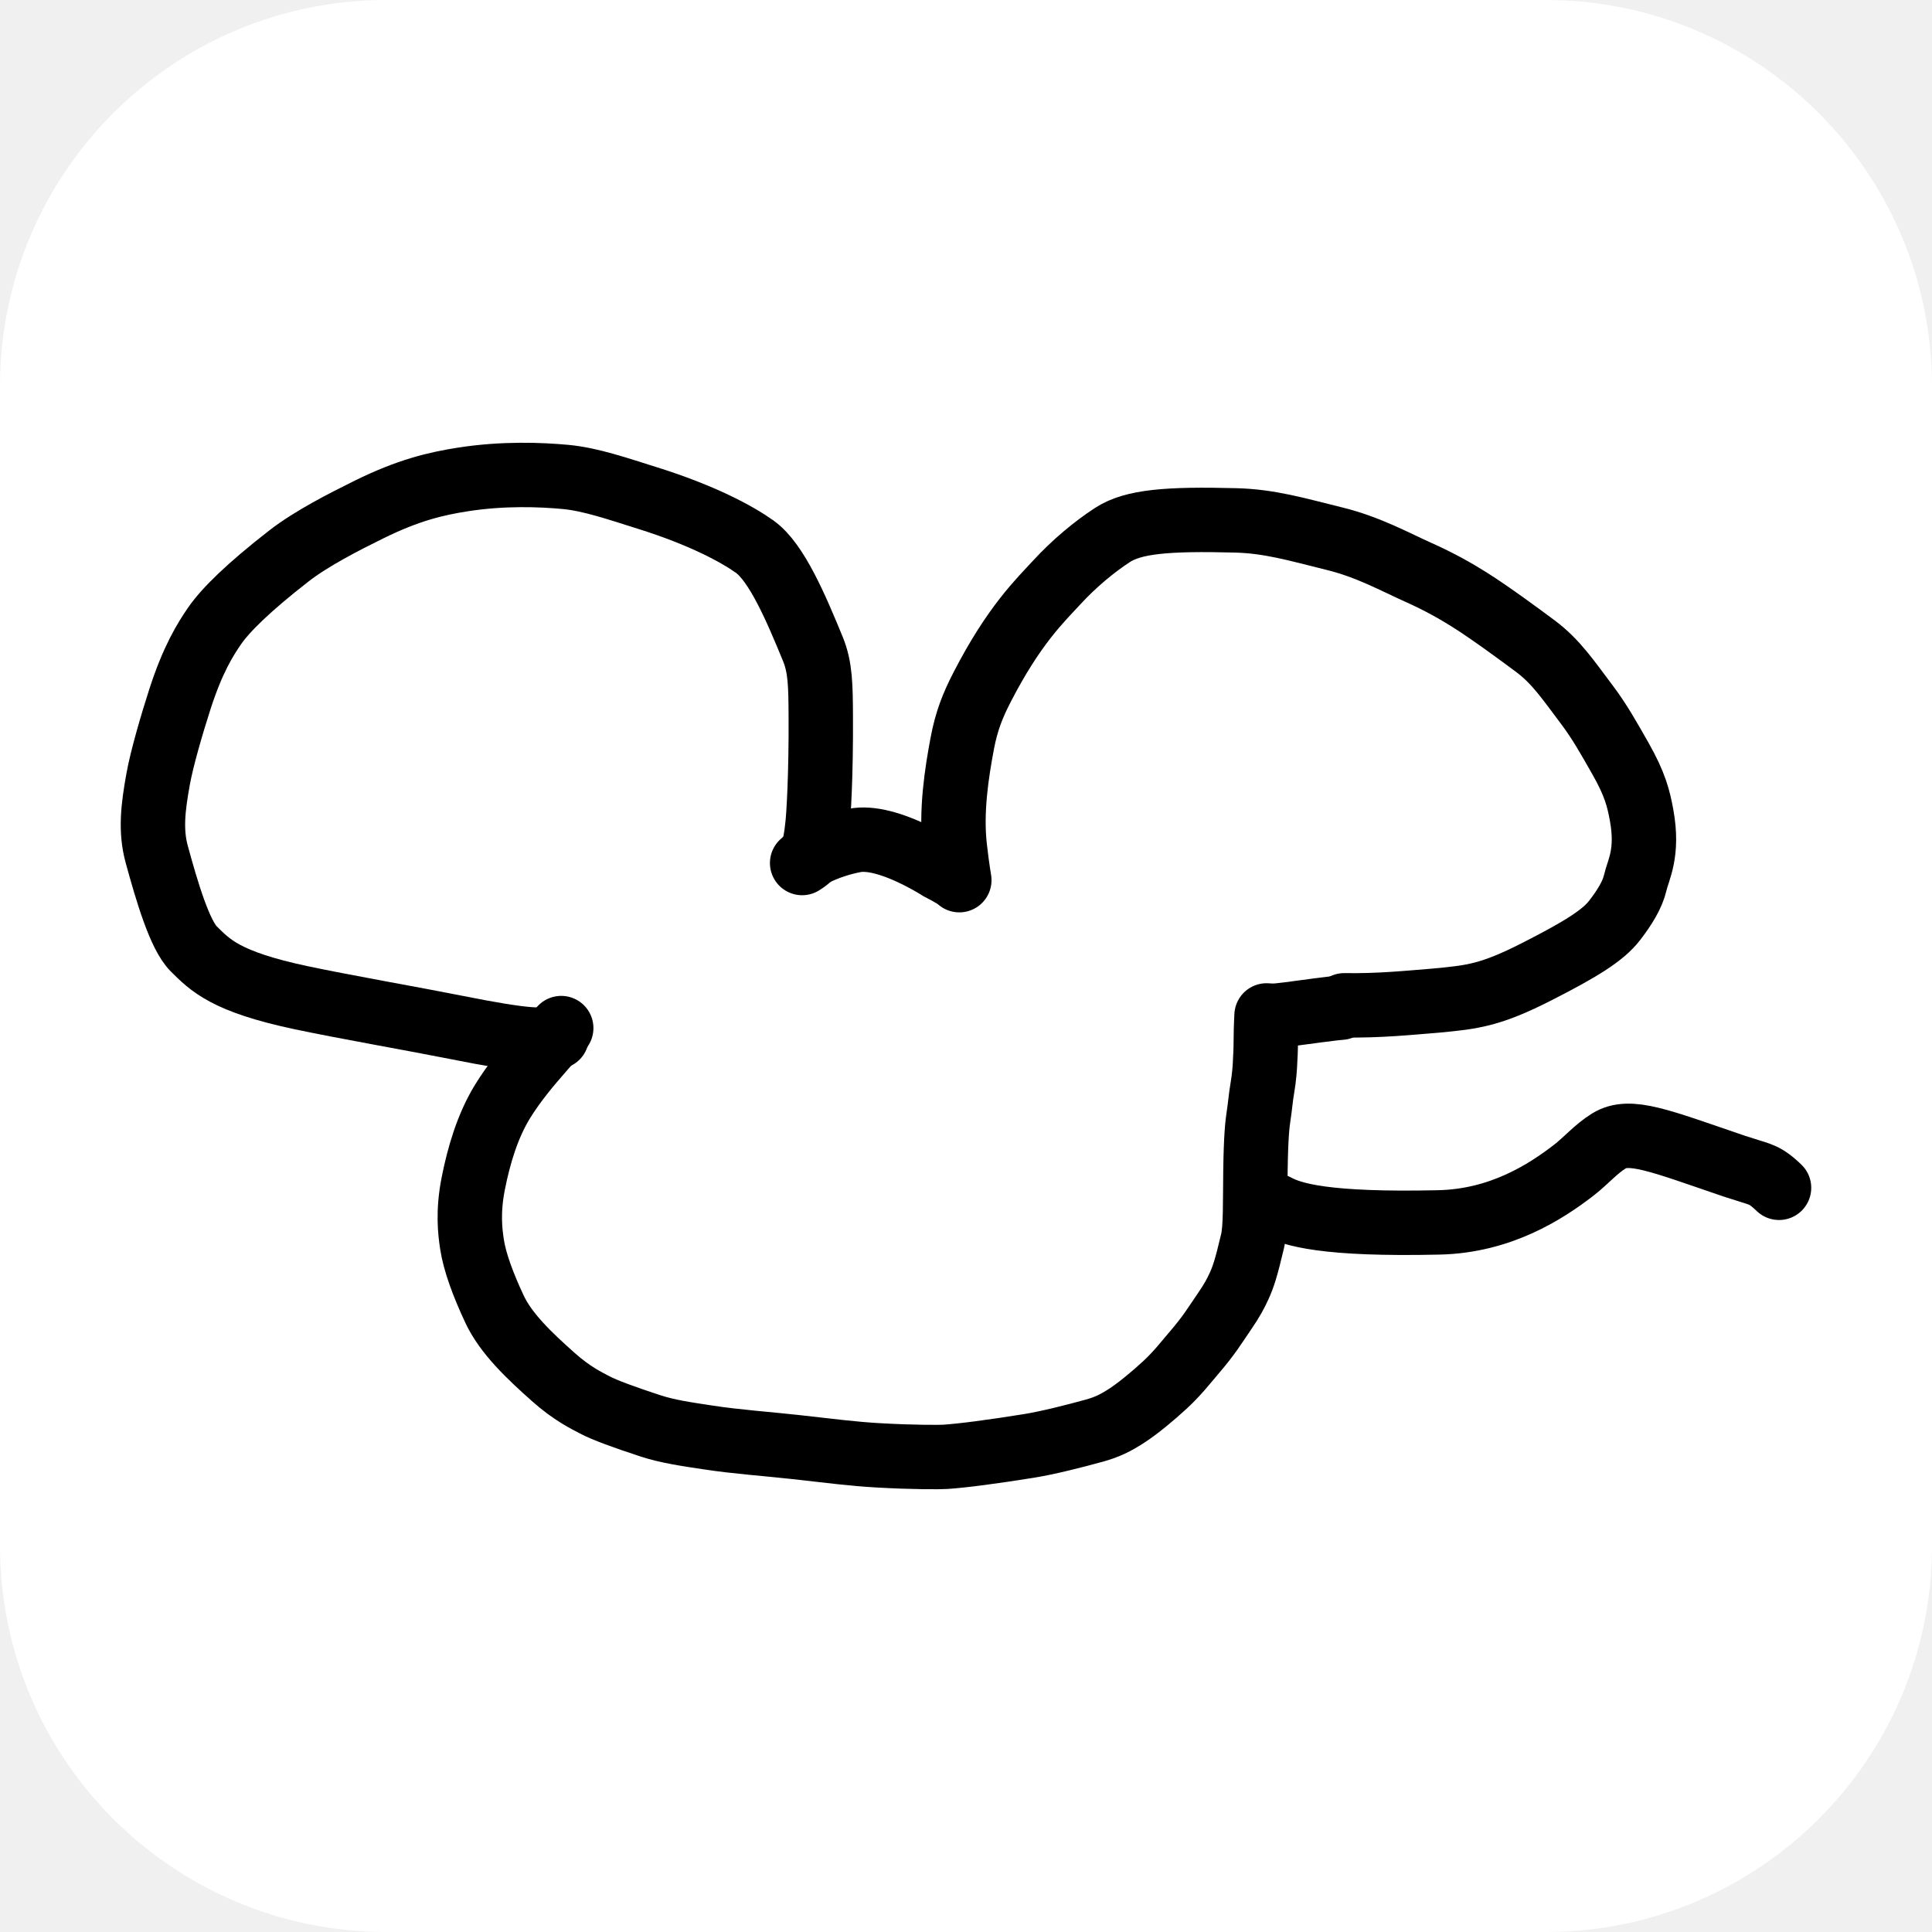
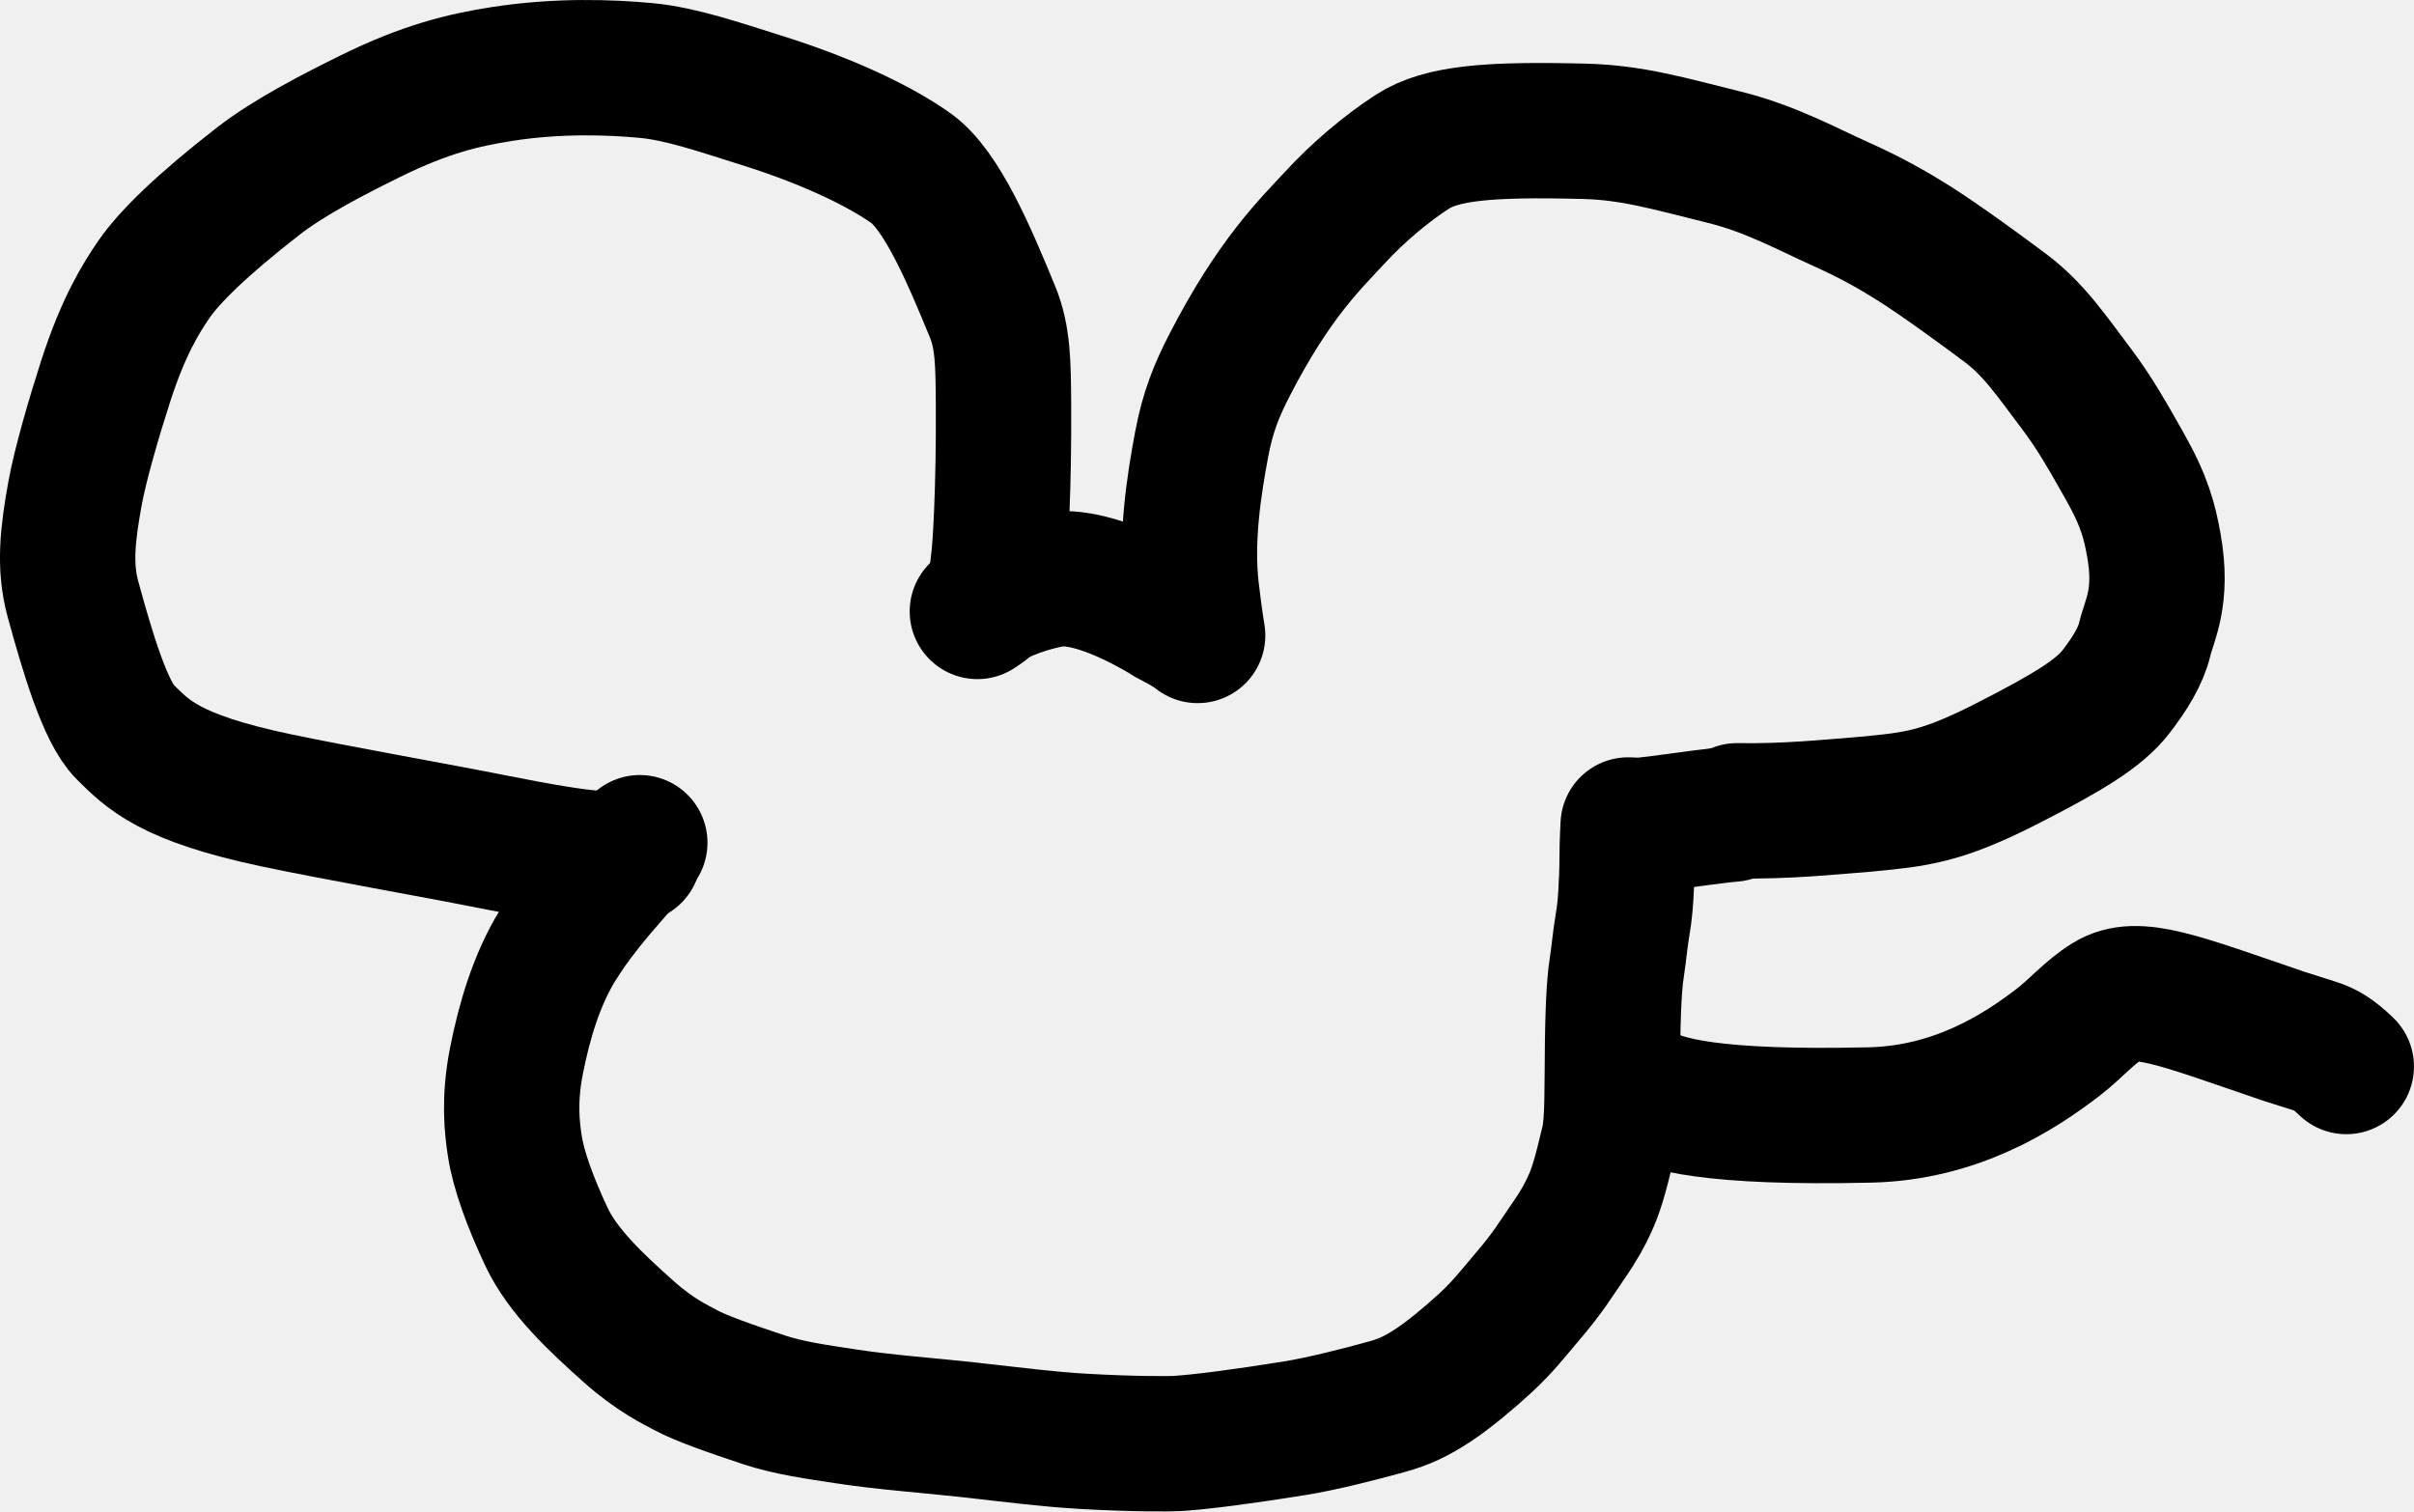
- <svg xmlns="http://www.w3.org/2000/svg" viewBox="0 0 120 120" fill="none">
-   <rect width="120" height="120" rx="24" fill="white" />
-   <g transform="translate(6.5, 26.5)">
-     <path d="M28.083 37.9C27.38 38.193 26.24 38.194 21.867 37.32C19.296 36.807 14.883 36.037 12.205 35.47C7.498 34.473 6.556 33.443 5.54 32.442C4.666 31.58 3.871 28.889 3.235 26.563C2.833 25.09 3.002 23.67 3.319 21.906C3.555 20.589 4.182 18.455 4.679 16.912C5.471 14.456 6.257 13.204 6.831 12.372C7.515 11.38 8.958 9.966 11.435 8.039C12.849 6.939 14.873 5.913 16.389 5.163C18.864 3.938 20.583 3.541 22.237 3.282C24.755 2.887 27.083 2.98 28.631 3.124C30.196 3.271 31.895 3.865 33.72 4.436C37.142 5.509 39.281 6.675 40.372 7.451C41.744 8.425 42.962 11.31 43.99 13.812C44.459 14.953 44.469 16.102 44.48 17.981C44.501 21.678 44.337 24.318 44.26 24.866C44.204 25.413 44.116 25.946 43.984 26.406C43.918 26.613 43.853 26.769 43.322 27.104" stroke="black" stroke-width="4" stroke-linecap="round" />
-     <path d="M43.668 26.771C43.966 26.59 44.964 26.02 46.575 25.703C47.555 25.51 48.924 25.89 50.449 26.645C51.029 26.937 51.493 27.2 51.872 27.441C52.054 27.543 52.212 27.603 52.615 27.846" stroke="black" stroke-width="4" stroke-linecap="round" />
-     <path d="M53.085 28.169C53.085 28.131 52.975 27.595 52.808 26.145C52.549 23.89 52.924 21.5 53.266 19.683C53.532 18.271 53.917 17.312 54.507 16.168C56.484 12.329 58.107 10.796 59.152 9.661C60.206 8.515 61.465 7.462 62.609 6.722C63.891 5.894 65.987 5.712 70.23 5.821C72.347 5.875 73.951 6.356 76.431 6.97C78.492 7.48 80.165 8.409 81.585 9.044C82.916 9.639 83.924 10.214 84.781 10.753C86.05 11.55 87.963 12.96 88.887 13.651C90.137 14.588 90.885 15.704 92.069 17.277C92.851 18.315 93.431 19.351 94.146 20.609C95.069 22.233 95.278 23.117 95.466 24.151C95.889 26.487 95.255 27.512 95.067 28.33C94.896 29.07 94.414 29.855 93.792 30.662C93.057 31.617 91.669 32.465 88.991 33.832C86.055 35.331 84.956 35.433 82.697 35.649C81.915 35.711 81.007 35.796 80.031 35.859C79.055 35.922 78.039 35.959 76.993 35.941" stroke="black" stroke-width="4" stroke-linecap="round" />
-     <path d="M72.737 48.395C73.738 48.942 75.805 49.586 82.881 49.425C86.702 49.338 89.5 47.534 91.242 46.19C91.999 45.607 92.614 44.87 93.437 44.362C94.724 43.569 96.581 44.351 101.218 45.932C102.178 46.245 102.455 46.313 102.764 46.427C103.073 46.542 103.405 46.701 103.999 47.277" stroke="black" stroke-width="4" stroke-linecap="round" />
-     <path d="M28.359 37.356C28.272 37.458 27.94 37.843 27.238 38.64C26.304 39.702 25.421 40.765 24.716 41.911C23.787 43.421 23.242 45.251 22.894 47.016C22.544 48.785 22.702 50.021 22.816 50.78C22.982 51.88 23.504 53.296 24.22 54.822C24.93 56.336 26.387 57.712 27.865 59.027C29.047 60.079 29.943 60.494 30.423 60.751C31.043 61.084 32.307 61.538 33.872 62.054C34.988 62.422 36.189 62.586 37.495 62.785C39.258 63.056 41.241 63.192 42.866 63.374C45.183 63.633 46.433 63.799 48.001 63.891C50.262 64.022 51.917 64.007 52.211 63.987C53.307 63.914 55.175 63.668 57.4 63.31C58.583 63.12 60.226 62.704 61.48 62.357C62.233 62.148 62.781 61.894 63.535 61.398C64.19 60.968 65.106 60.213 65.856 59.519C66.628 58.805 67.106 58.176 67.638 57.555C68.648 56.376 68.918 55.877 69.521 55.004C70.04 54.253 70.255 53.828 70.457 53.391C70.716 52.828 70.902 52.275 71.297 50.596C71.496 49.748 71.449 48.199 71.478 46.211C71.508 44.103 71.593 43.323 71.686 42.727C71.764 42.225 71.808 41.651 71.909 41.069C72.02 40.424 72.067 39.823 72.088 39.222C72.11 38.961 72.124 38.299 72.132 37.418C72.139 37.081 72.153 36.964 72.168 36.57" stroke="black" stroke-width="4" stroke-linecap="round" />
-     <path d="M72.602 36.586C72.747 36.586 72.894 36.579 73.488 36.504C74.98 36.303 76.117 36.154 76.361 36.131C76.468 36.121 76.541 36.115 76.791 36.088" stroke="black" stroke-width="4" stroke-linecap="round" />
-   </g>
+ <svg xmlns="http://www.w3.org/2000/svg" width="107" height="67" viewBox="0 0 107 67" fill="none">
+   <path d="M28.083 37.9C27.38 38.193 26.24 38.194 21.867 37.32C19.296 36.807 14.883 36.037 12.205 35.47C7.498 34.473 6.556 33.443 5.54 32.442C4.666 31.58 3.871 28.889 3.235 26.563C2.833 25.09 3.002 23.67 3.319 21.906C3.555 20.589 4.182 18.455 4.679 16.912C5.471 14.456 6.257 13.204 6.831 12.372C7.515 11.38 8.958 9.966 11.435 8.039C12.849 6.939 14.873 5.913 16.389 5.163C18.864 3.938 20.583 3.541 22.237 3.282C24.755 2.887 27.083 2.98 28.631 3.124C30.196 3.271 31.895 3.865 33.72 4.436C37.142 5.509 39.281 6.675 40.372 7.451C41.744 8.425 42.962 11.31 43.99 13.812C44.459 14.953 44.469 16.102 44.48 17.981C44.501 21.678 44.337 24.318 44.26 24.866C44.204 25.413 44.116 25.946 43.984 26.406C43.918 26.613 43.853 26.769 43.322 27.104" stroke="black" stroke-width="6" stroke-linecap="round" />
+   <path d="M43.668 26.771C43.966 26.59 44.964 26.02 46.575 25.703C47.555 25.51 48.924 25.89 50.449 26.645C51.029 26.937 51.493 27.2 51.872 27.441C52.054 27.543 52.212 27.603 52.615 27.846" stroke="black" stroke-width="6" stroke-linecap="round" />
+   <path d="M53.085 28.169C53.085 28.131 52.975 27.595 52.808 26.145C52.549 23.89 52.924 21.5 53.266 19.683C53.532 18.271 53.917 17.312 54.507 16.168C56.484 12.329 58.107 10.796 59.152 9.661C60.206 8.515 61.465 7.462 62.609 6.722C63.891 5.894 65.987 5.712 70.23 5.821C72.347 5.875 73.951 6.356 76.431 6.97C78.492 7.48 80.165 8.409 81.585 9.044C82.916 9.639 83.924 10.214 84.781 10.753C86.05 11.55 87.963 12.96 88.887 13.651C90.137 14.588 90.885 15.704 92.069 17.277C92.851 18.315 93.431 19.351 94.146 20.609C95.069 22.233 95.278 23.117 95.466 24.151C95.889 26.487 95.255 27.512 95.067 28.33C94.896 29.07 94.414 29.855 93.792 30.662C93.057 31.617 91.669 32.465 88.991 33.832C86.055 35.331 84.956 35.433 82.697 35.649C81.915 35.711 81.007 35.796 80.031 35.859C79.055 35.922 78.039 35.959 76.993 35.941" stroke="black" stroke-width="6" stroke-linecap="round" />
+   <path d="M72.737 48.395C73.738 48.942 75.805 49.586 82.881 49.425C86.702 49.338 89.5 47.534 91.242 46.19C91.999 45.607 92.614 44.87 93.437 44.362C94.724 43.569 96.581 44.351 101.218 45.932C102.178 46.245 102.455 46.313 102.764 46.427C103.073 46.542 103.405 46.701 103.999 47.277" stroke="black" stroke-width="6" stroke-linecap="round" />
+   <path d="M28.359 37.356C28.272 37.458 27.94 37.843 27.238 38.64C26.304 39.702 25.421 40.765 24.716 41.911C23.787 43.421 23.242 45.251 22.894 47.016C22.544 48.785 22.702 50.021 22.816 50.78C22.982 51.88 23.504 53.296 24.22 54.822C24.93 56.336 26.387 57.712 27.865 59.027C29.047 60.079 29.943 60.494 30.423 60.751C31.043 61.084 32.307 61.538 33.872 62.054C34.988 62.422 36.189 62.586 37.495 62.785C39.258 63.056 41.241 63.192 42.866 63.374C45.183 63.633 46.433 63.799 48.001 63.891C50.262 64.022 51.917 64.007 52.211 63.987C53.307 63.914 55.175 63.668 57.4 63.31C58.583 63.12 60.226 62.704 61.48 62.357C62.233 62.148 62.781 61.894 63.535 61.398C64.19 60.968 65.106 60.213 65.856 59.519C66.628 58.805 67.106 58.176 67.638 57.555C68.648 56.376 68.918 55.877 69.521 55.004C70.04 54.253 70.255 53.828 70.457 53.391C70.716 52.828 70.902 52.275 71.297 50.596C71.496 49.748 71.449 48.199 71.478 46.211C71.508 44.103 71.593 43.323 71.686 42.727C71.764 42.225 71.808 41.651 71.909 41.069C72.02 40.424 72.067 39.823 72.088 39.222C72.11 38.961 72.124 38.299 72.132 37.418C72.139 37.081 72.153 36.964 72.168 36.57" stroke="black" stroke-width="6" stroke-linecap="round" />
+   <path d="M72.602 36.586C72.747 36.586 72.894 36.579 73.488 36.504C74.98 36.303 76.117 36.154 76.361 36.131C76.468 36.121 76.541 36.115 76.791 36.088" stroke="black" stroke-width="6" stroke-linecap="round" />
</svg>
